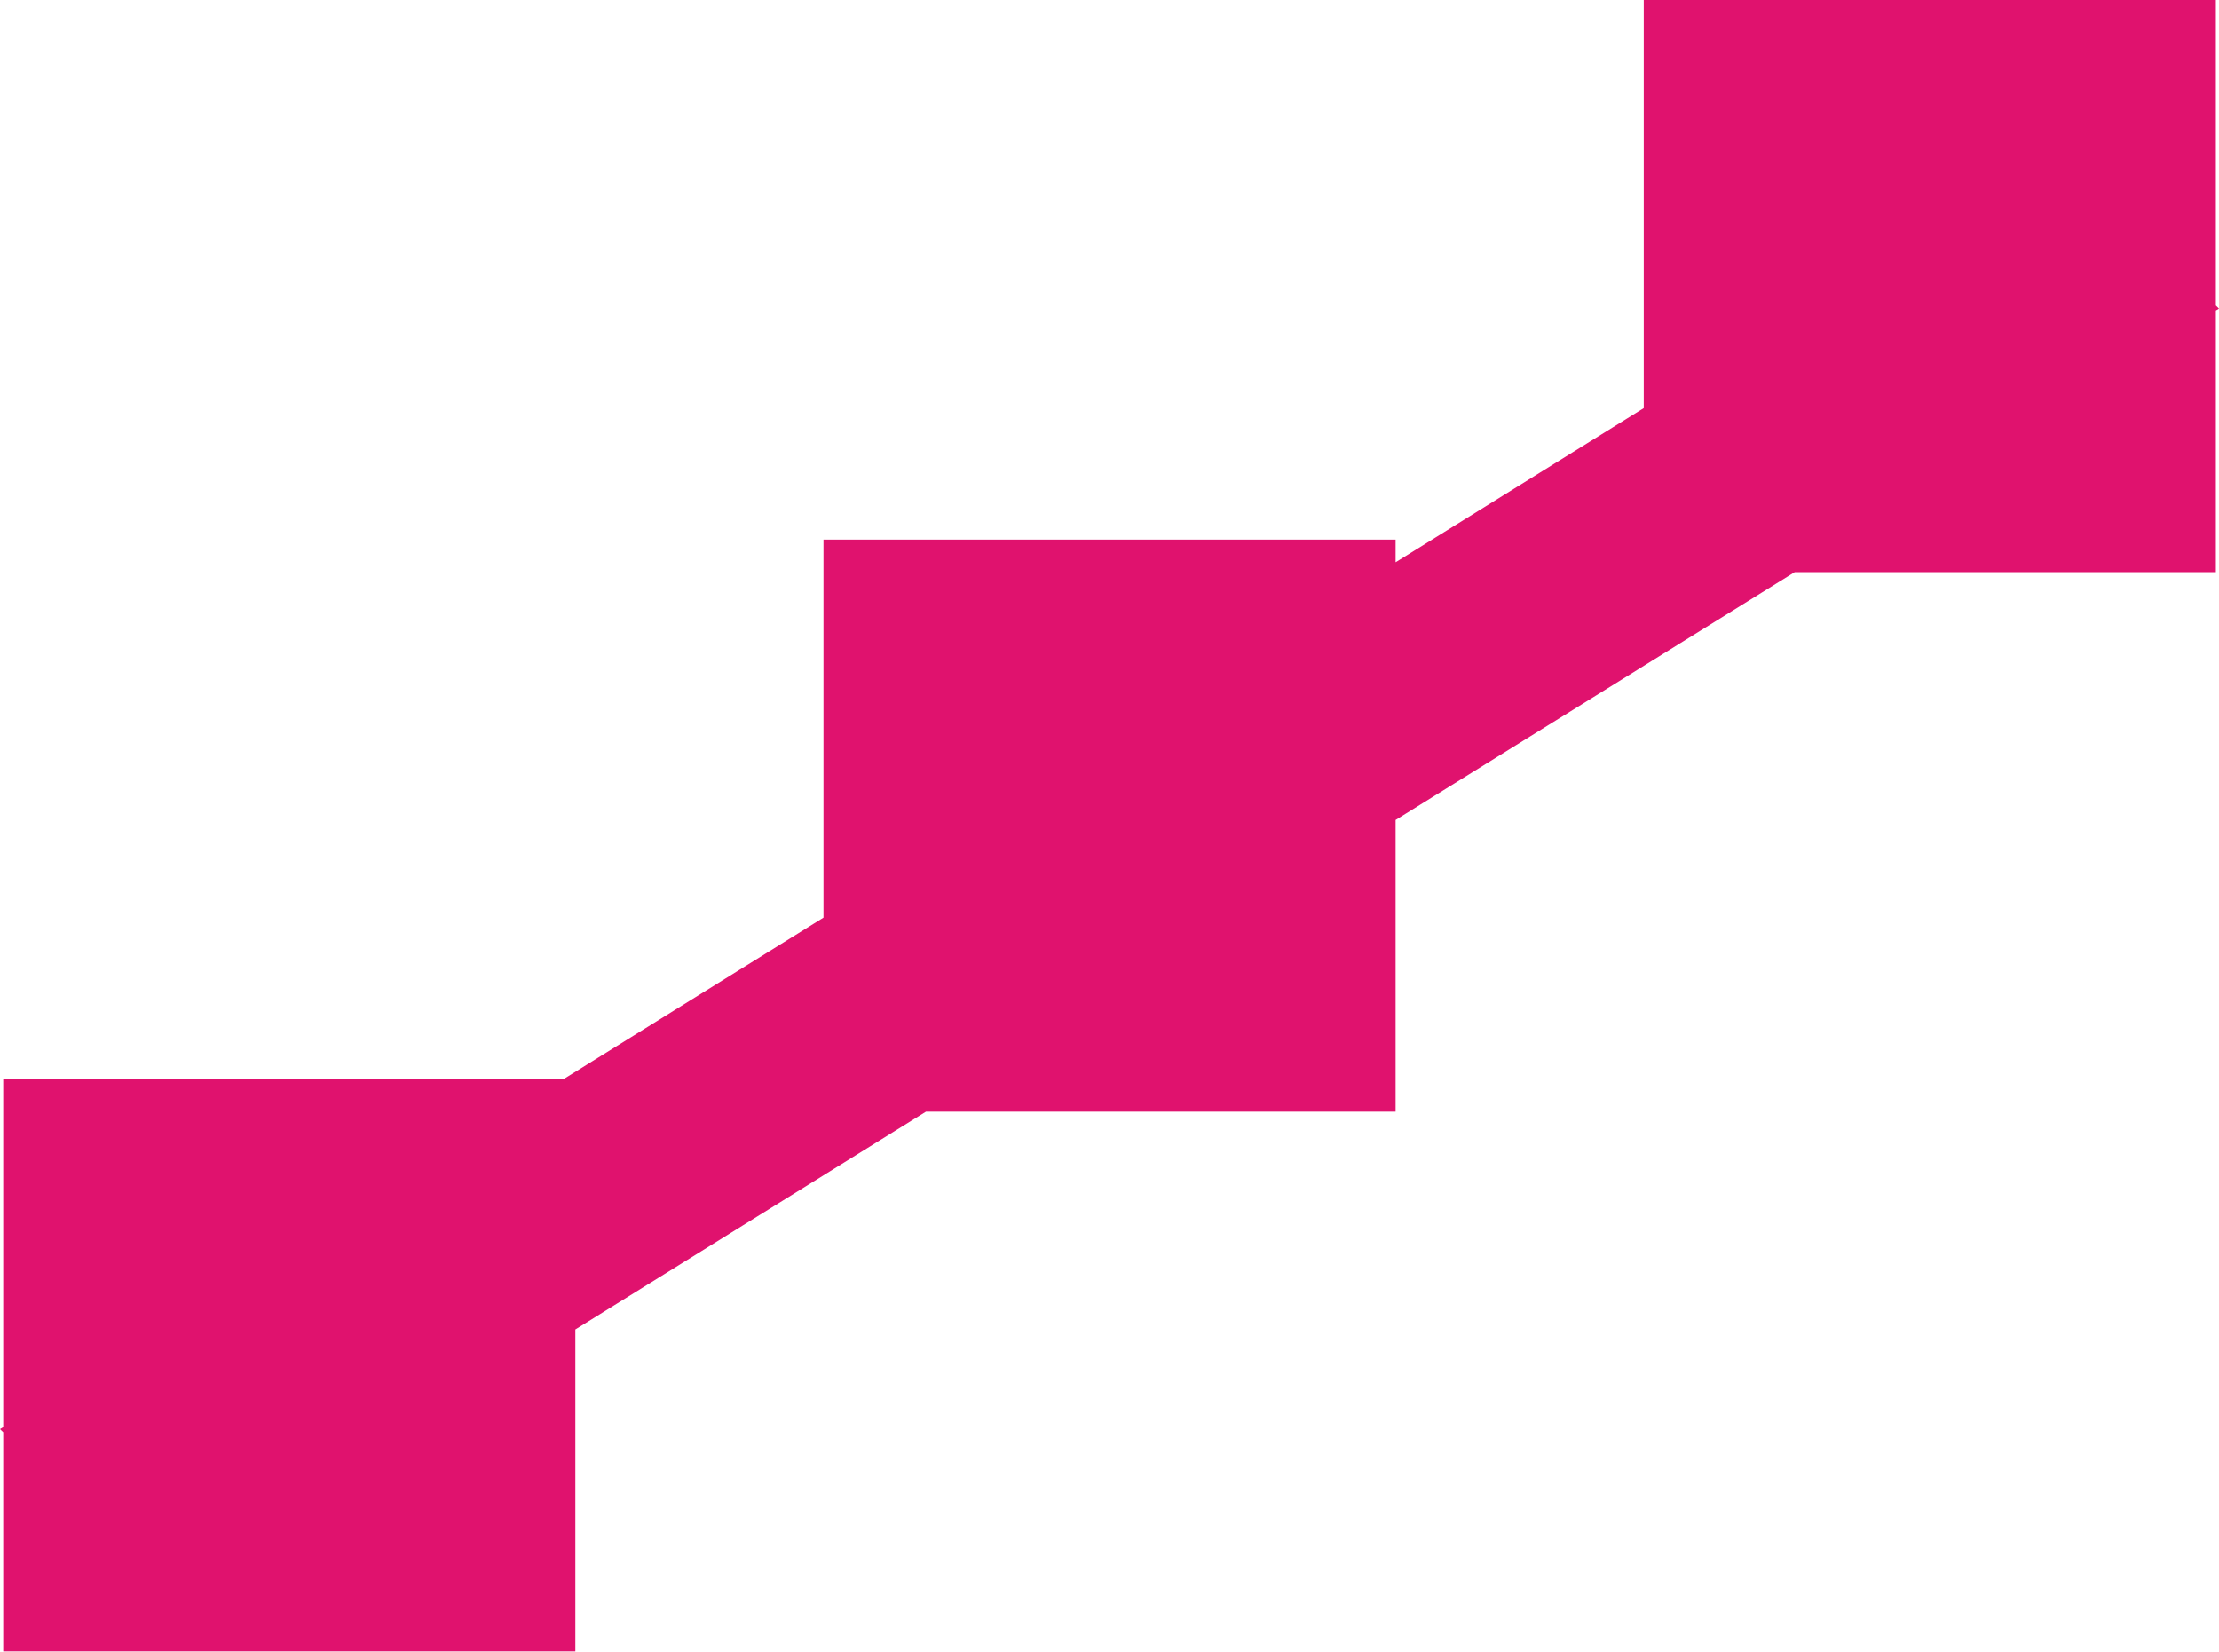
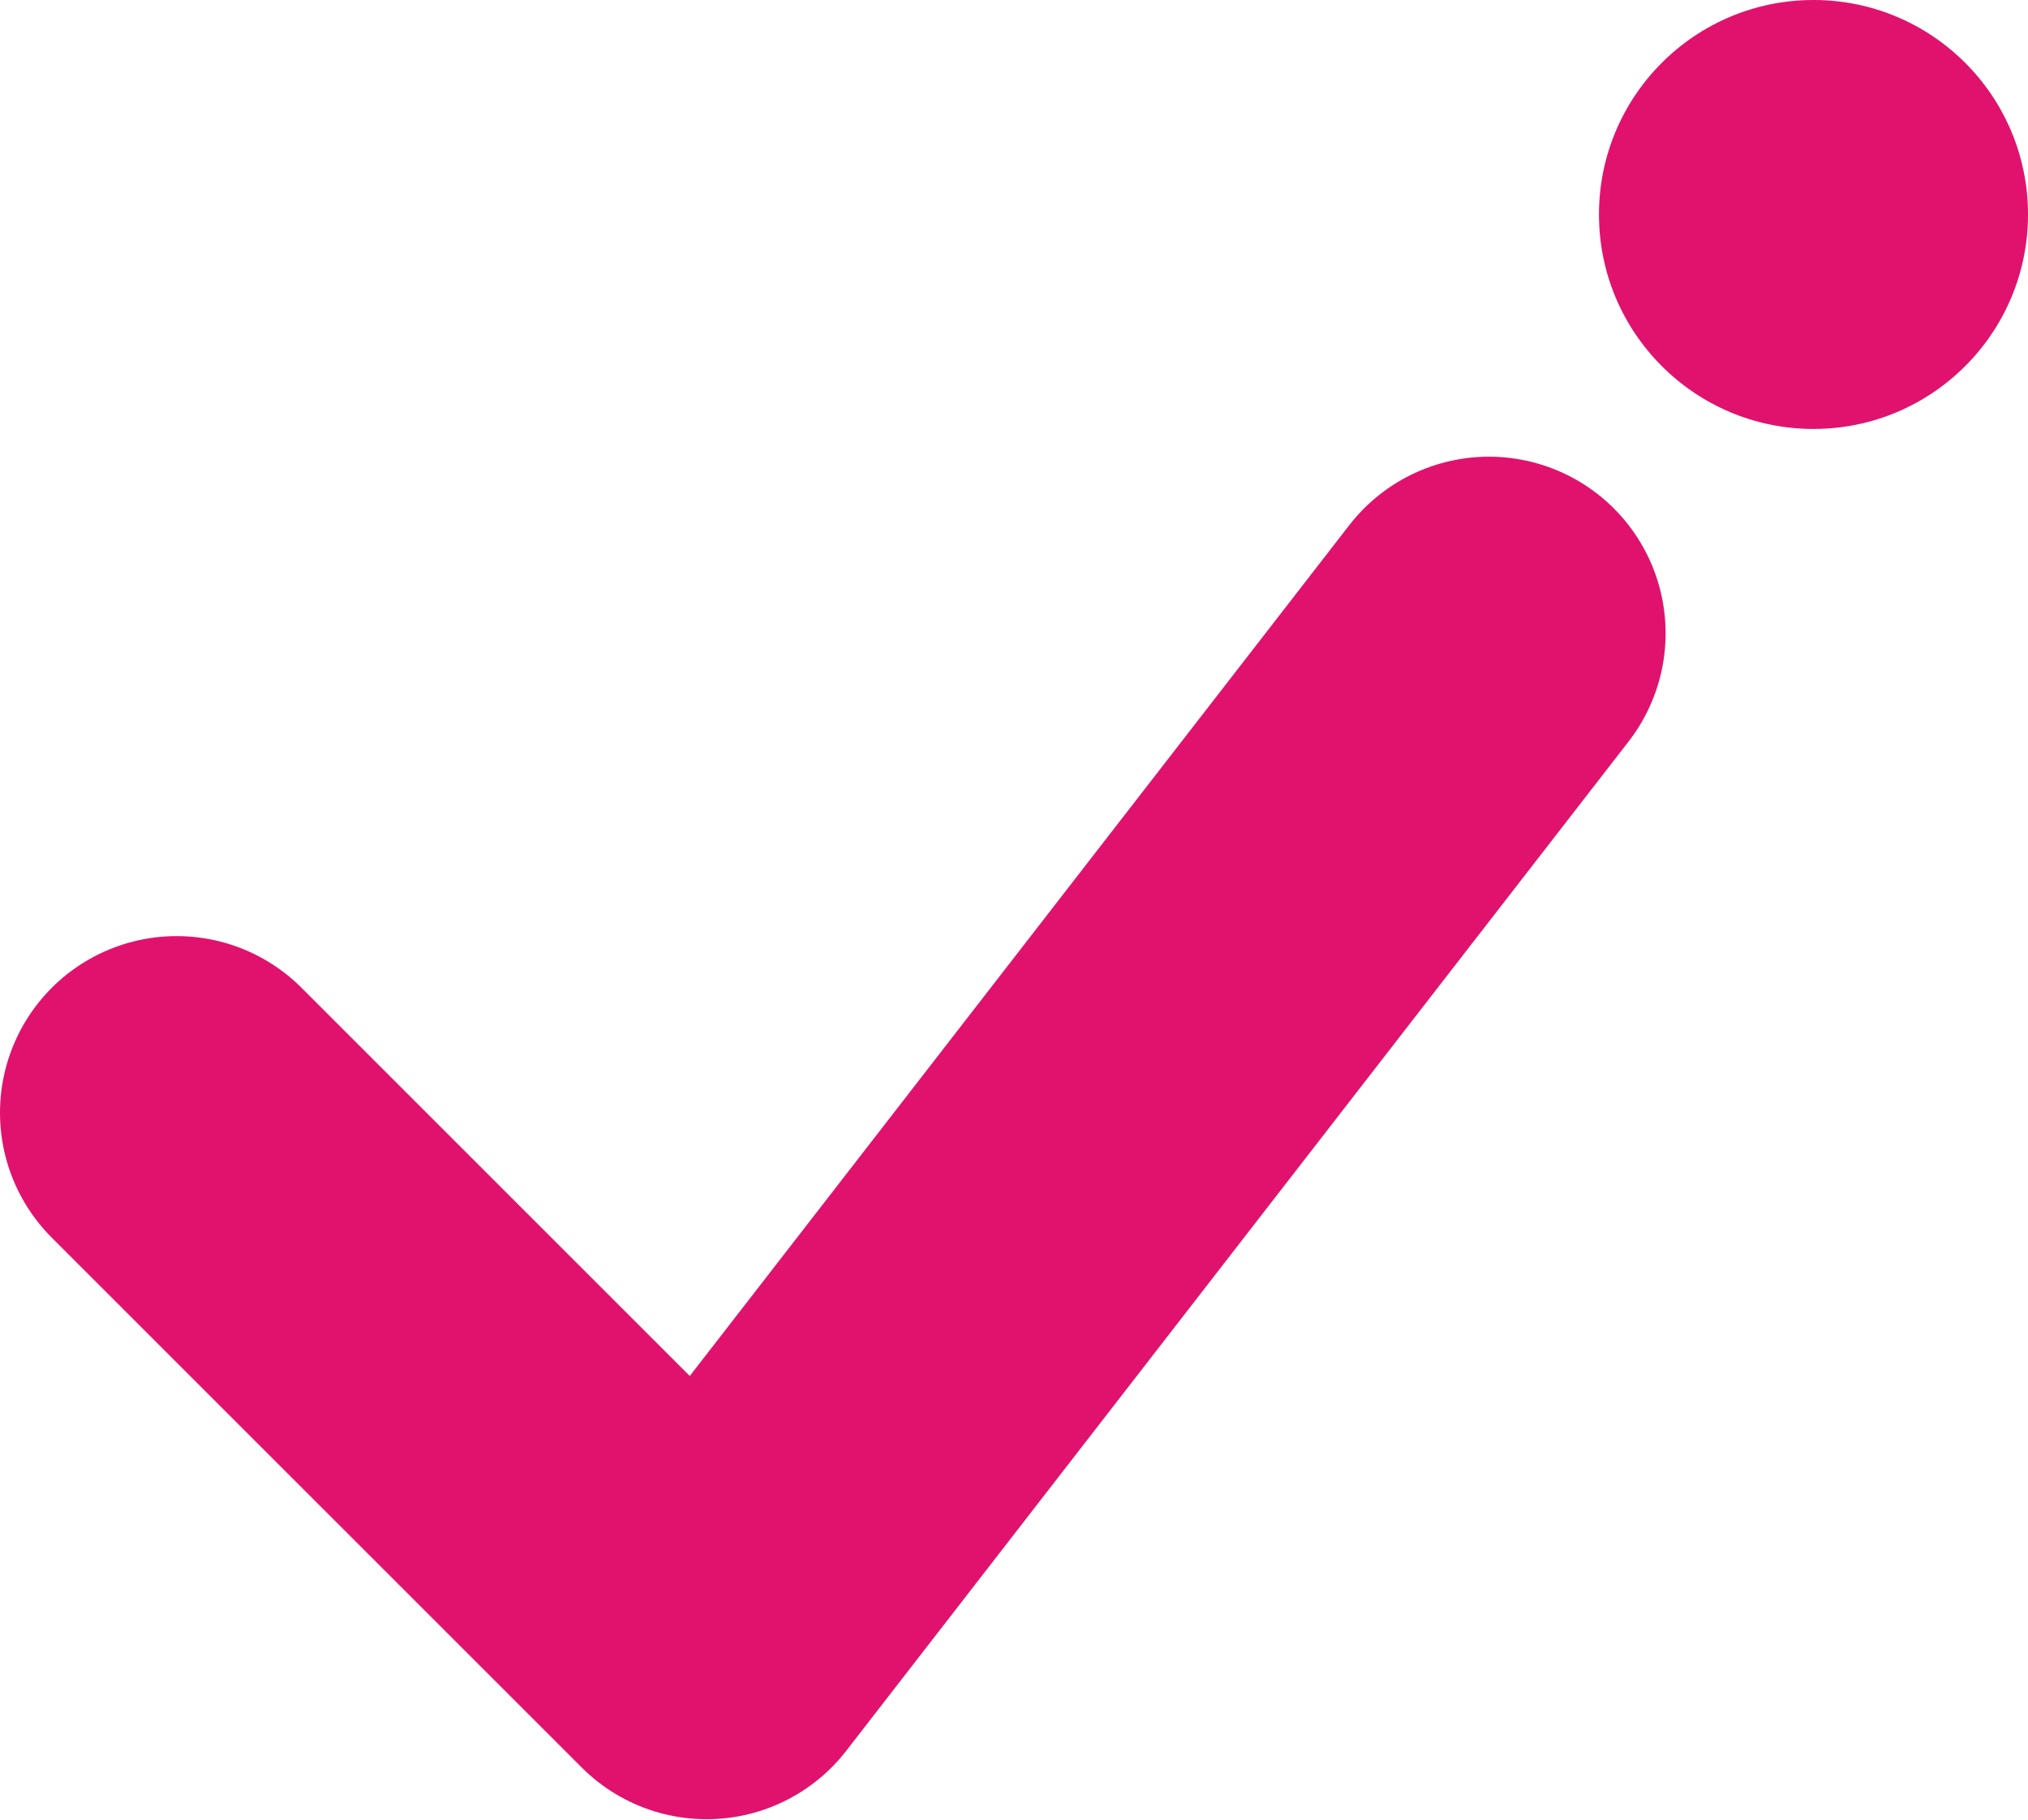
- <svg xmlns="http://www.w3.org/2000/svg" preserveAspectRatio="none" overflow="visible" style="display: block;" width="24.001" height="17.86" viewBox="0 0 24.001 17.86" fill="none">
-   <path id="Mark / Tap Trade / Refined Boolean" d="M23.967 3.304L24.001 3.338L23.967 3.358V6.188H19.411L15.095 8.868V12.023H10.015L6.223 14.378V17.86H0.035V15.49L0 15.456L0.035 15.434V11.673H6.092L8.907 9.924V5.836H15.095V6.081L17.779 4.414V0H23.967V3.304Z" fill="#E0126E" />
+ <svg xmlns="http://www.w3.org/2000/svg" width="80.36" height="72.10" viewBox="0 0 80.36 72.10" fill="none">
+   <path d="M7.00 44.10 L28.00 65.10 L59.00 25.10" stroke="#E0126E" stroke-width="14.0" stroke-linecap="round" stroke-linejoin="round" />
+   <circle cx="71.86" cy="8.50" r="8.5" fill="#E0126E" />
</svg>
